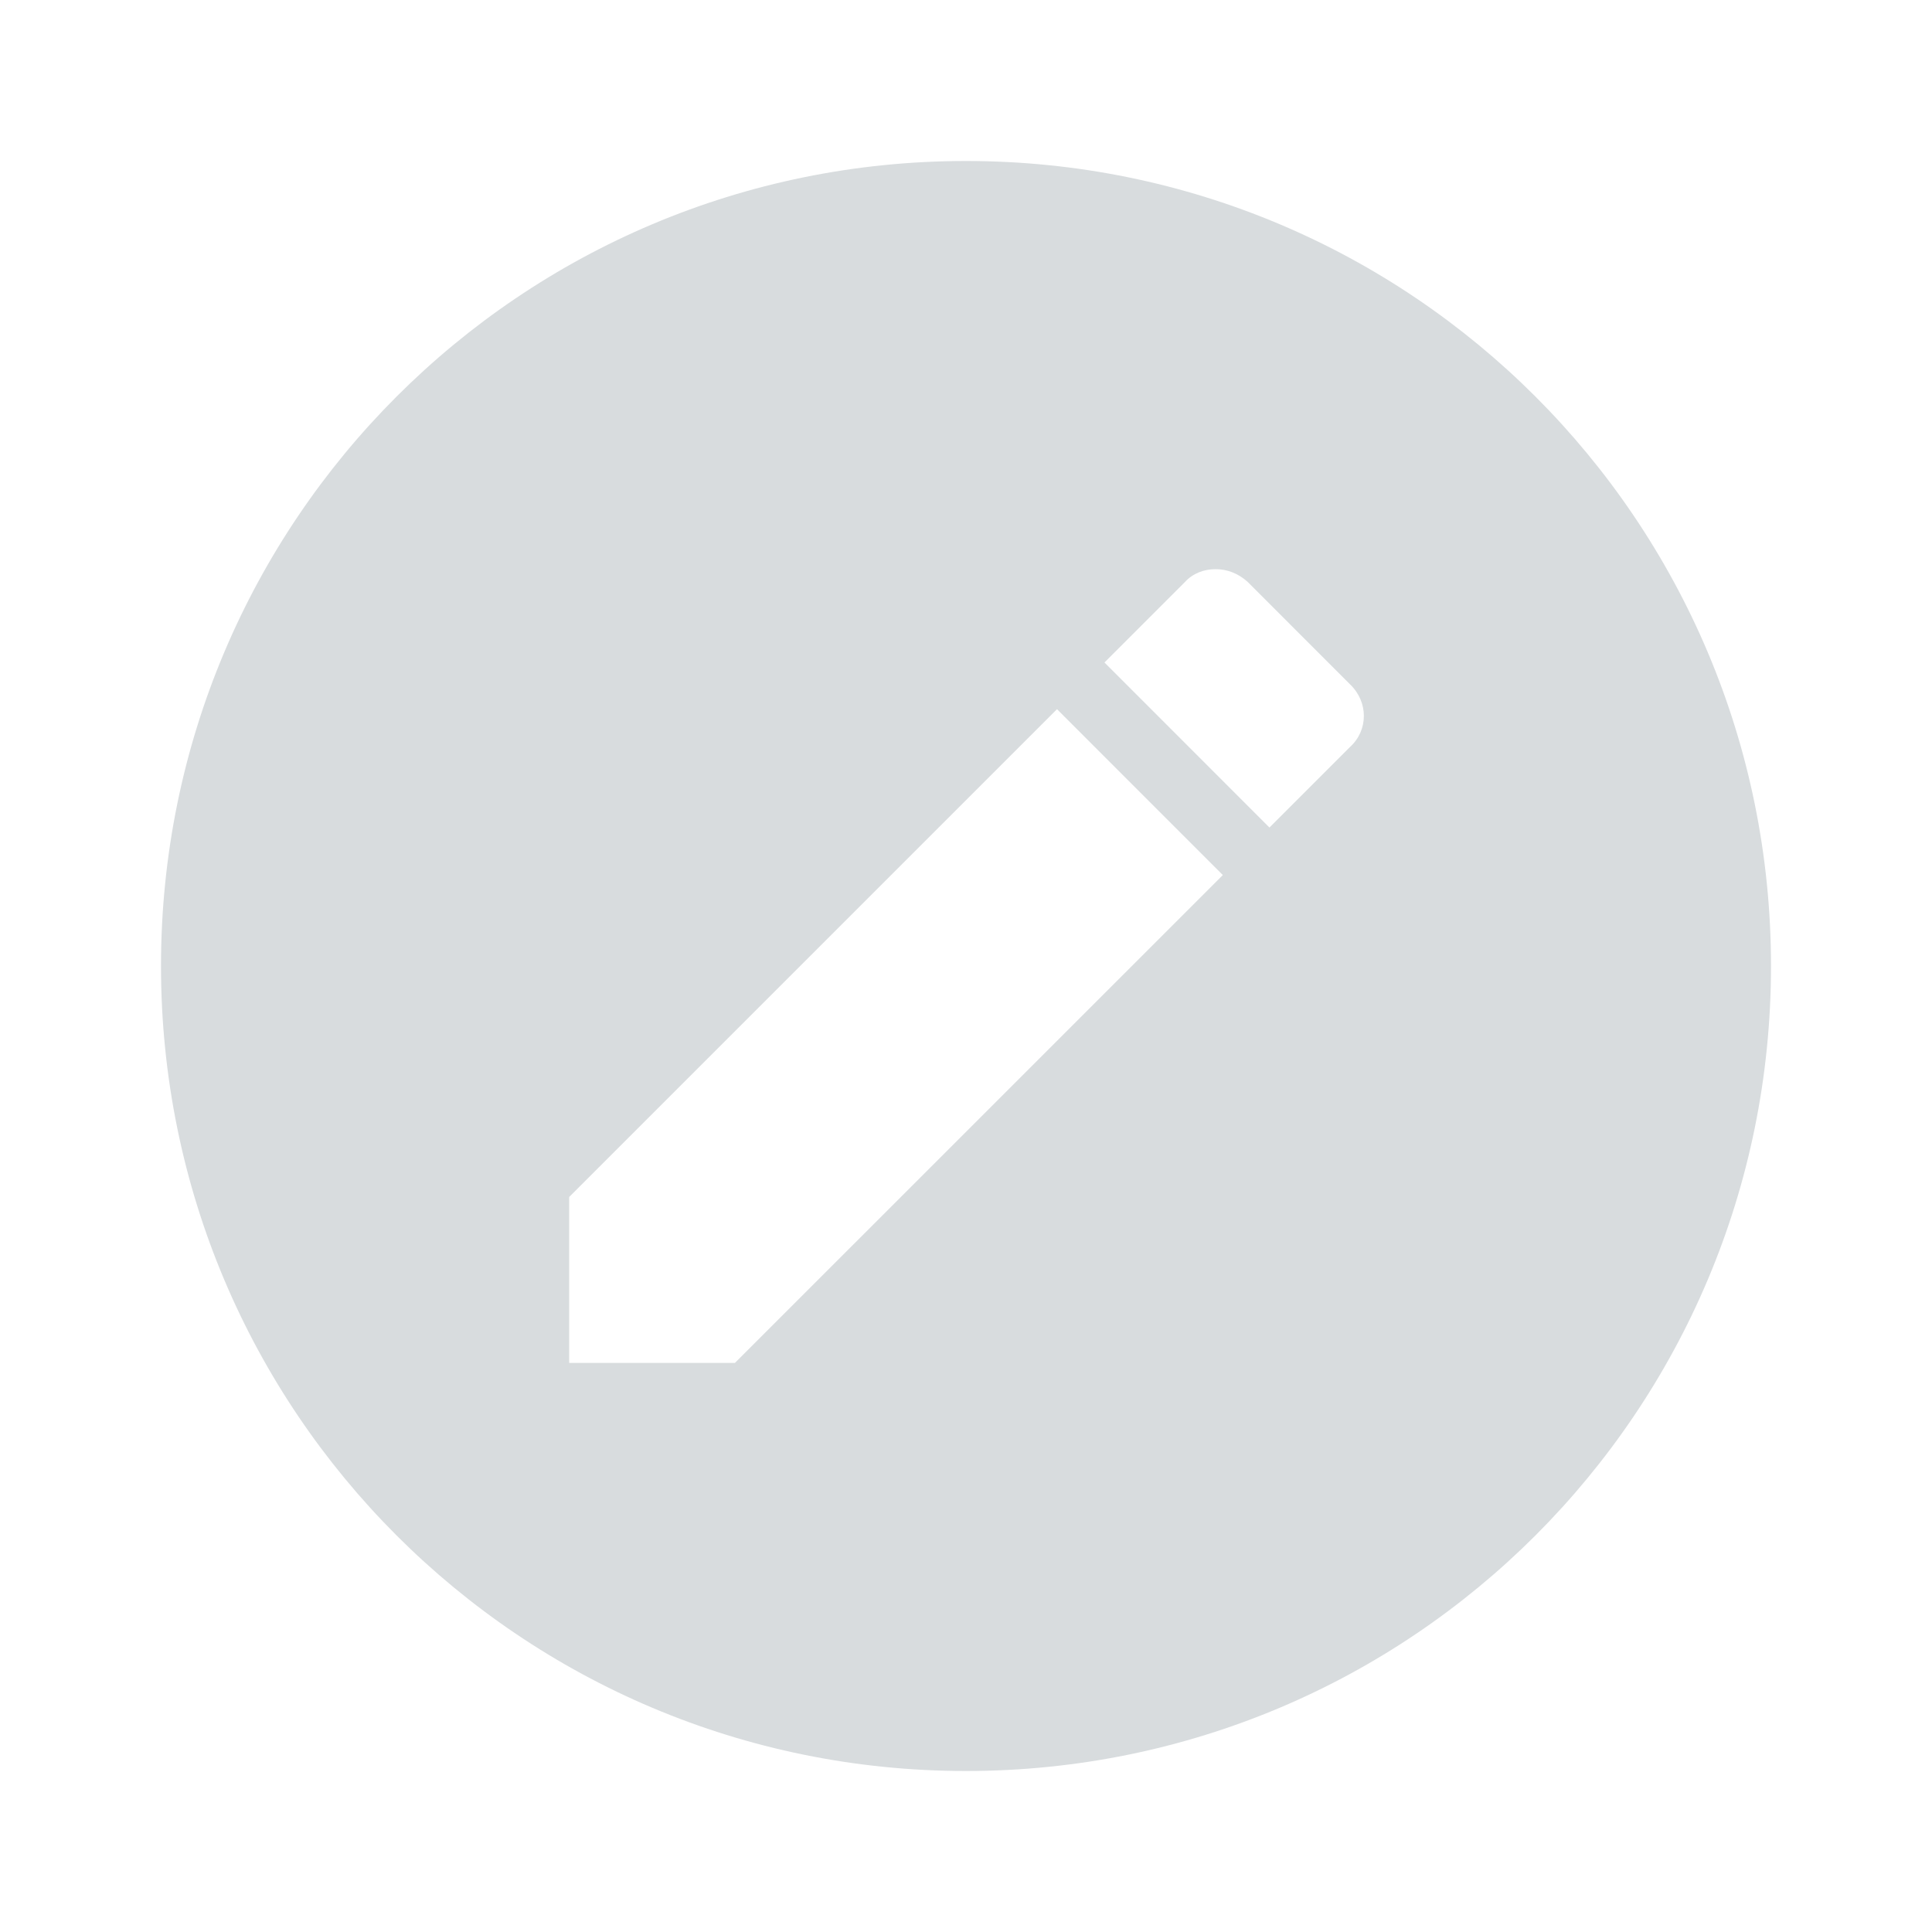
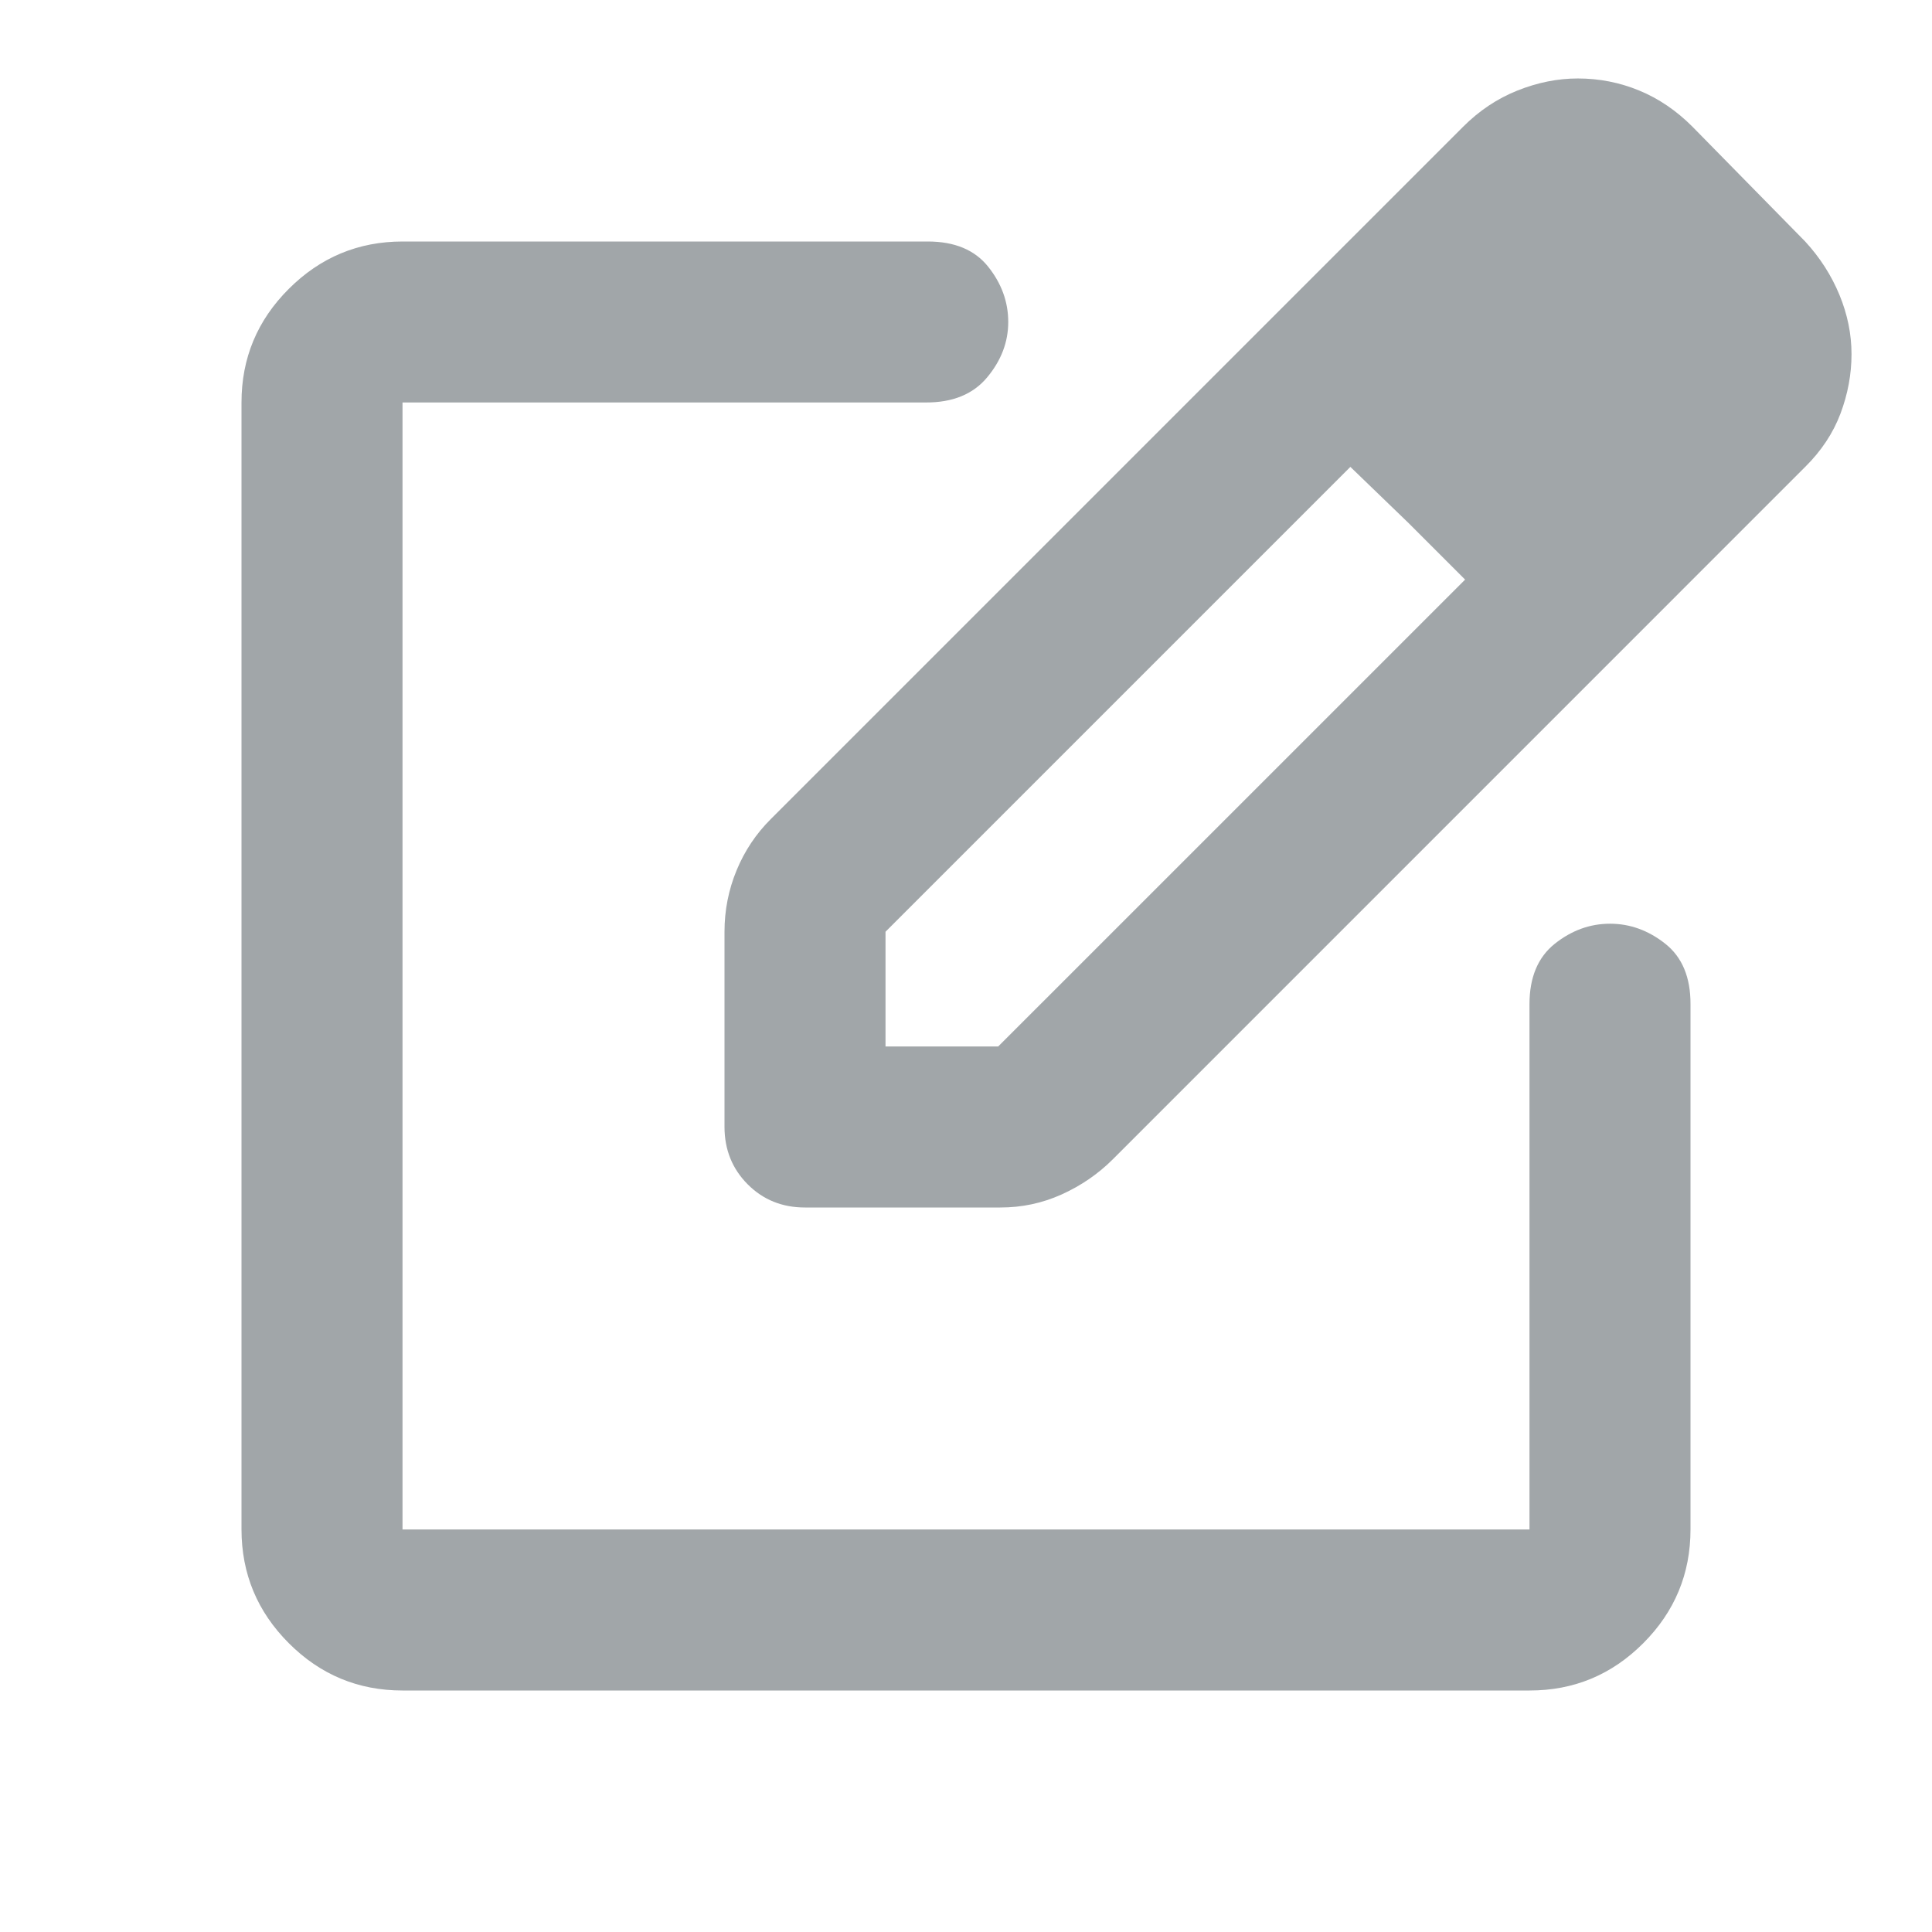
- <svg xmlns="http://www.w3.org/2000/svg" width="30" height="30" viewBox="0 0 30 30" fill="none">
-   <path d="M15 2.5C8.088 2.5 2.5 8.088 2.5 15C2.5 21.913 8.088 27.5 15 27.5C21.913 27.5 27.5 21.913 27.5 15C27.5 8.088 21.913 2.5 15 2.5ZM18.875 8.838C19.05 8.838 19.225 8.9 19.375 9.037L20.962 10.625C21.25 10.9 21.25 11.338 20.962 11.6L19.712 12.85L17.15 10.287L18.4 9.037C18.525 8.9 18.7 8.838 18.875 8.838ZM16.413 11.012L18.988 13.588L11.412 21.163H8.838V18.587L16.413 11.012Z" fill="#D8DCDE" />
+ <svg xmlns="http://www.w3.org/2000/svg" width="44" height="44" viewBox="0 0 44 44" fill="none">
+   <path d="M9.167 38.5C8.158 38.5 7.295 38.141 6.578 37.423C5.861 36.706 5.501 35.843 5.5 34.833V9.166C5.5 8.158 5.859 7.295 6.578 6.578C7.297 5.86 8.16 5.501 9.167 5.5H21.129C21.74 5.5 22.199 5.691 22.504 6.073C22.81 6.456 22.962 6.876 22.962 7.333C22.962 7.79 22.802 8.21 22.482 8.594C22.162 8.978 21.696 9.169 21.083 9.166H9.167V34.833H34.833V22.87C34.833 22.259 35.025 21.801 35.407 21.495C35.79 21.19 36.21 21.037 36.667 21.037C37.124 21.037 37.544 21.19 37.928 21.495C38.312 21.801 38.502 22.259 38.5 22.87V34.833C38.5 35.841 38.141 36.705 37.424 37.423C36.706 38.142 35.843 38.501 34.833 38.5H9.167ZM16.5 25.666V21.22C16.5 20.732 16.592 20.265 16.775 19.822C16.958 19.378 17.218 18.989 17.554 18.654L33.321 2.887C33.688 2.52 34.1 2.245 34.558 2.062C35.017 1.879 35.475 1.787 35.933 1.787C36.422 1.787 36.889 1.879 37.332 2.062C37.776 2.245 38.18 2.52 38.546 2.887L41.112 5.5C41.449 5.866 41.708 6.271 41.892 6.715C42.075 7.159 42.167 7.609 42.167 8.066C42.167 8.523 42.083 8.974 41.916 9.419C41.748 9.864 41.48 10.269 41.112 10.633L25.346 26.4C25.01 26.736 24.62 27.003 24.178 27.203C23.736 27.402 23.269 27.501 22.779 27.5H18.333C17.814 27.5 17.379 27.324 17.028 26.972C16.677 26.62 16.501 26.184 16.5 25.666ZM20.167 23.833H22.733L33.367 13.2L32.083 11.916L30.754 10.633L20.167 21.22V23.833Z" fill="#A1A6A9" />
</svg>
